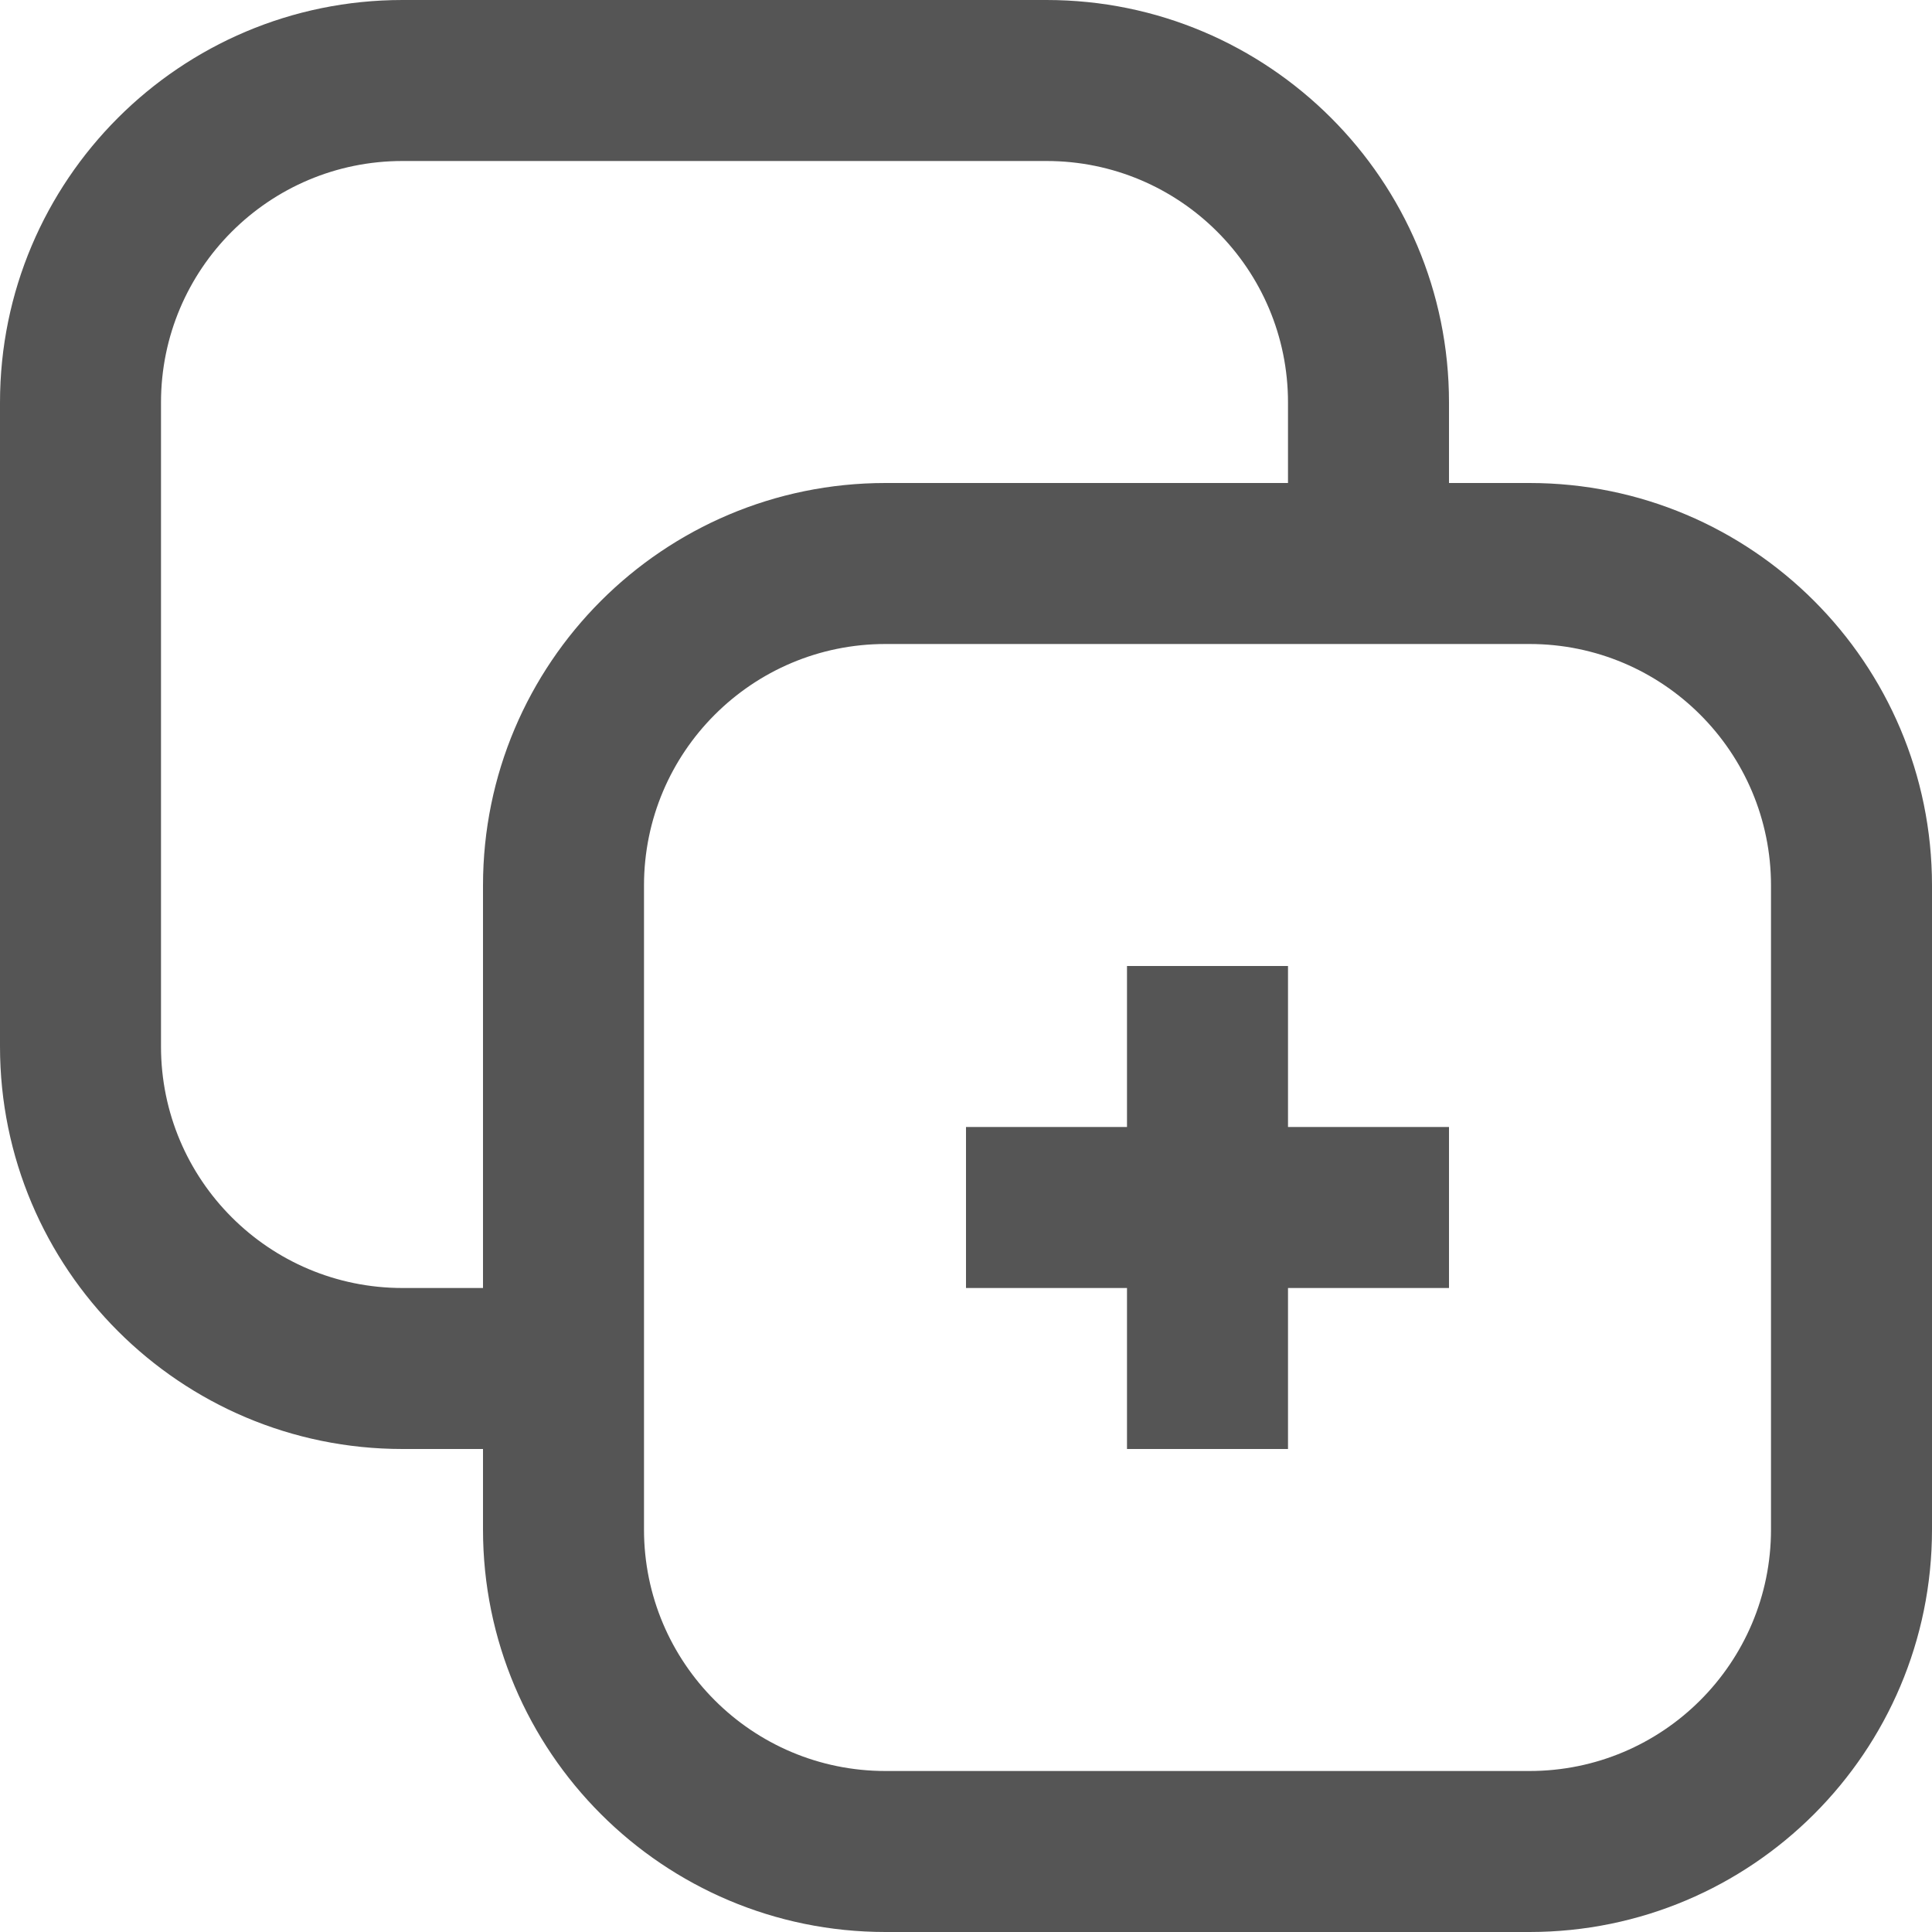
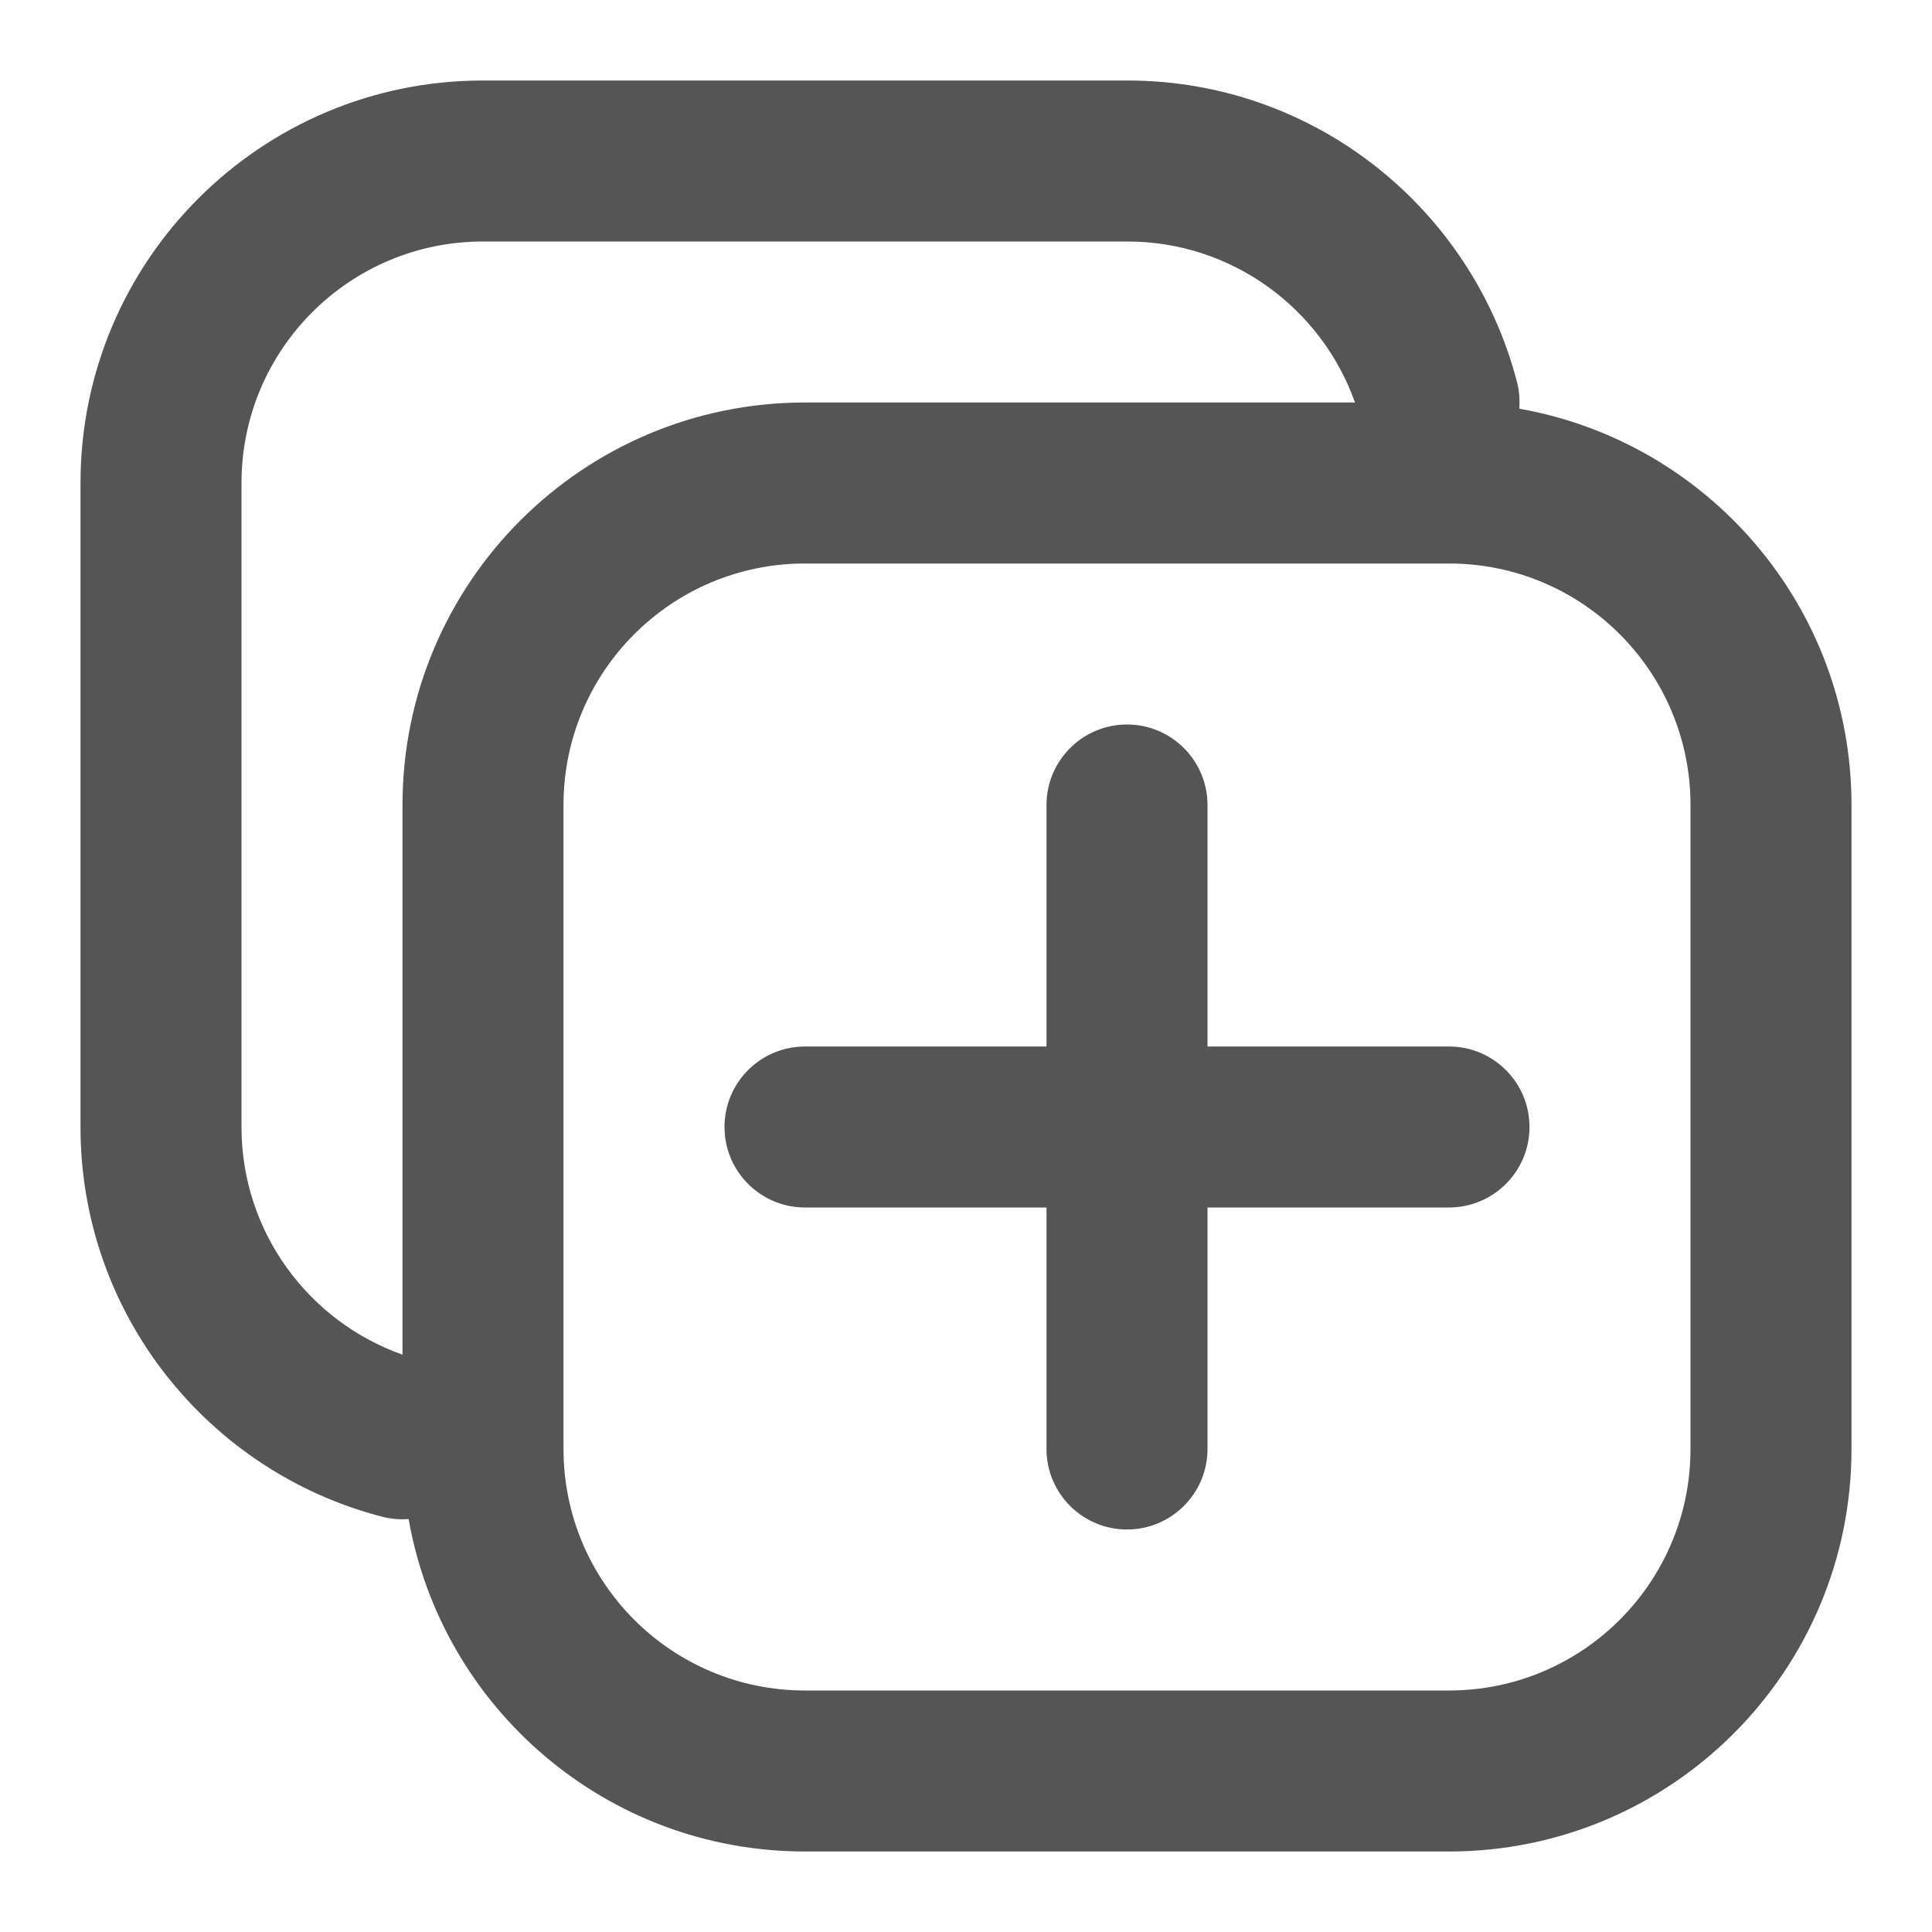
<svg xmlns="http://www.w3.org/2000/svg" width="24" height="24" viewBox="0 0 24 24" fill="none">
-   <path d="M16 14H18V16H16V18H14V16H12V14H14V12H16V14Z" fill="#555555" />
-   <path fill-rule="evenodd" clip-rule="evenodd" d="M13 0C15.761 0 18 2.239 18 5V6H19C21.761 6 24 8.239 24 11V19C24 21.761 21.761 24 19 24H11C8.239 24 6 21.761 6 19V18H5C2.239 18 0 15.761 0 13V5C0 2.239 2.239 0 5 0H13ZM11 8C9.343 8 8 9.343 8 11V19C8 20.657 9.343 22 11 22H19C20.657 22 22 20.657 22 19V11C22 9.343 20.657 8 19 8H11ZM5 2C3.343 2 2 3.343 2 5V13C2 14.657 3.343 16 5 16H6V11C6 8.239 8.239 6 11 6H16V5C16 3.343 14.657 2 13 2H5Z" fill="#555555" />
+   <path d="M21 10C21 8.343 19.657 7 18 7H10C8.343 7 7 8.343 7 10V18C7 19.657 8.343 21 10 21H18C19.657 21 21 19.657 21 18V10ZM13 18V15H10C9.448 15 9 14.552 9 14C9 13.448 9.448 13 10 13H13V10C13 9.448 13.448 9 14 9C14.552 9 15 9.448 15 10V13H18C18.552 13 19 13.448 19 14C19 14.552 18.552 15 18 15H15V18C15 18.552 14.552 19 14 19C13.448 19 13 18.552 13 18ZM23 18C23 20.761 20.761 23 18 23H10C7.535 23 5.488 21.217 5.076 18.87C4.97 18.878 4.86 18.87 4.751 18.842C2.595 18.287 1 16.331 1 14V6C1 3.239 3.239 1 6 1H14.004C16.334 1 18.289 2.596 18.846 4.75C18.874 4.86 18.881 4.97 18.873 5.077C21.218 5.49 23 7.536 23 10V18ZM3 14C3 15.305 3.835 16.416 5 16.828V10C5 7.239 7.239 5 10 5H16.832C16.419 3.834 15.306 3 14.004 3H6C4.343 3 3 4.343 3 6V14Z" fill="#555555" />
</svg>
